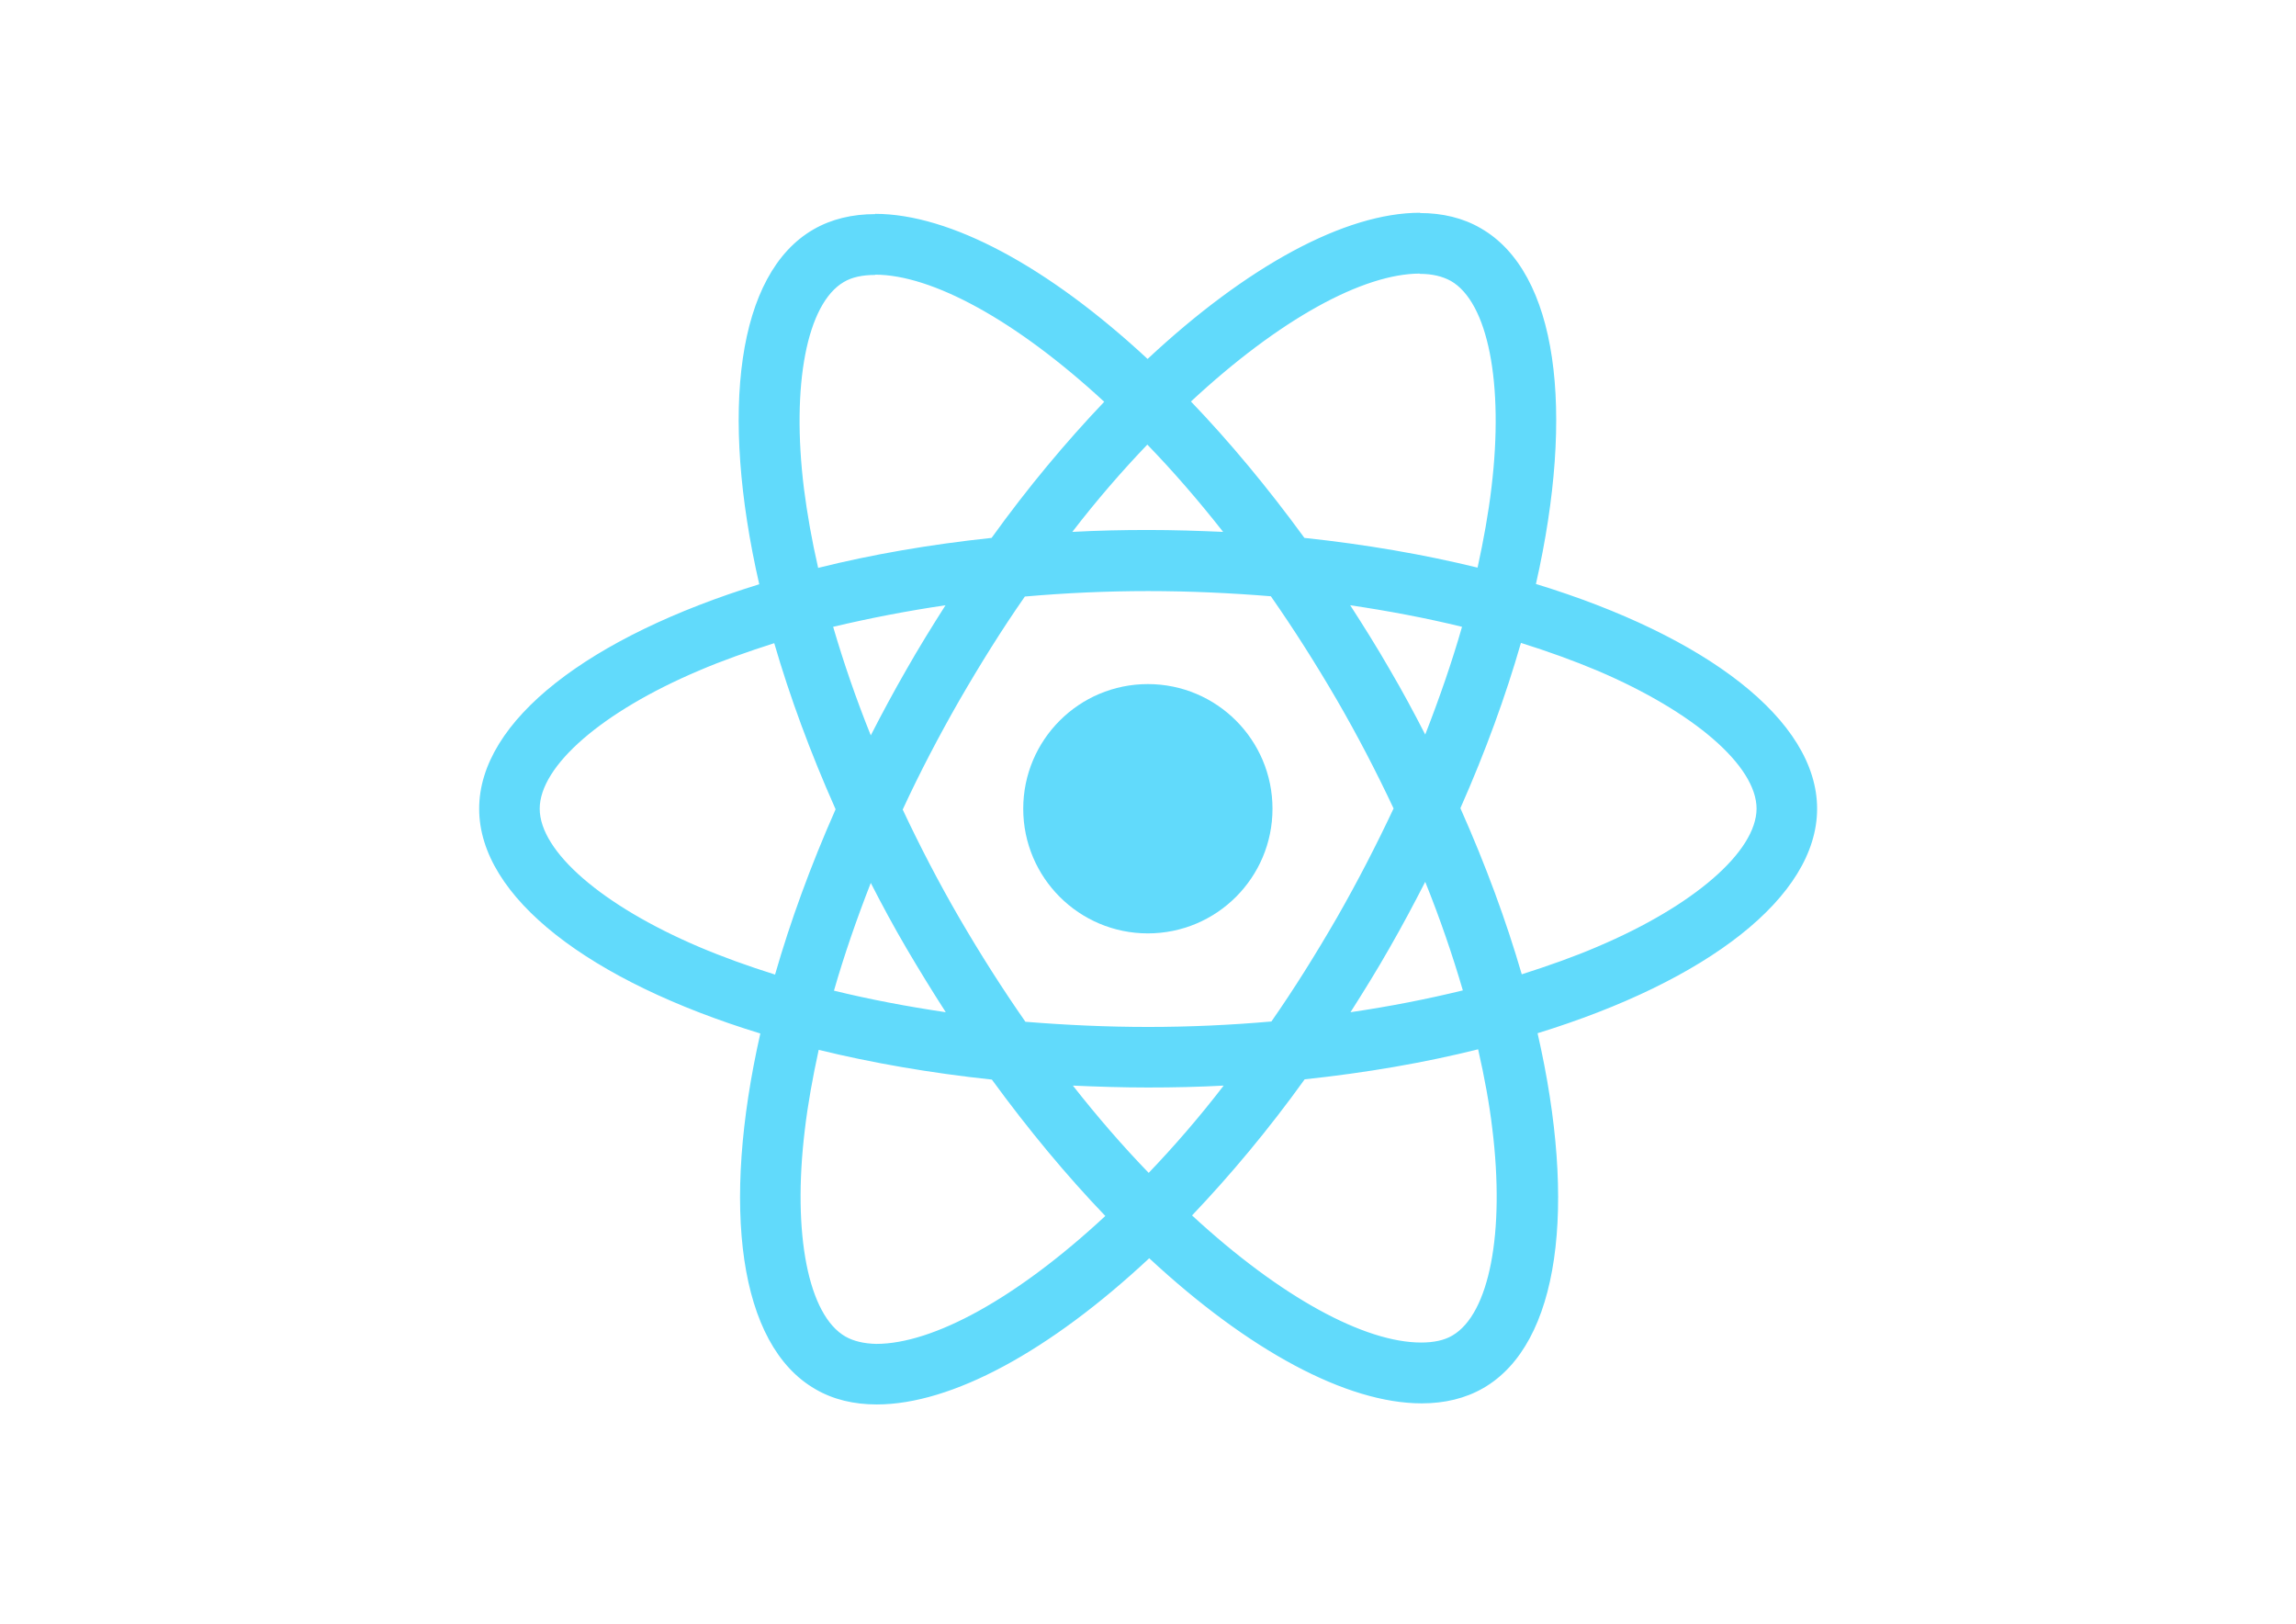
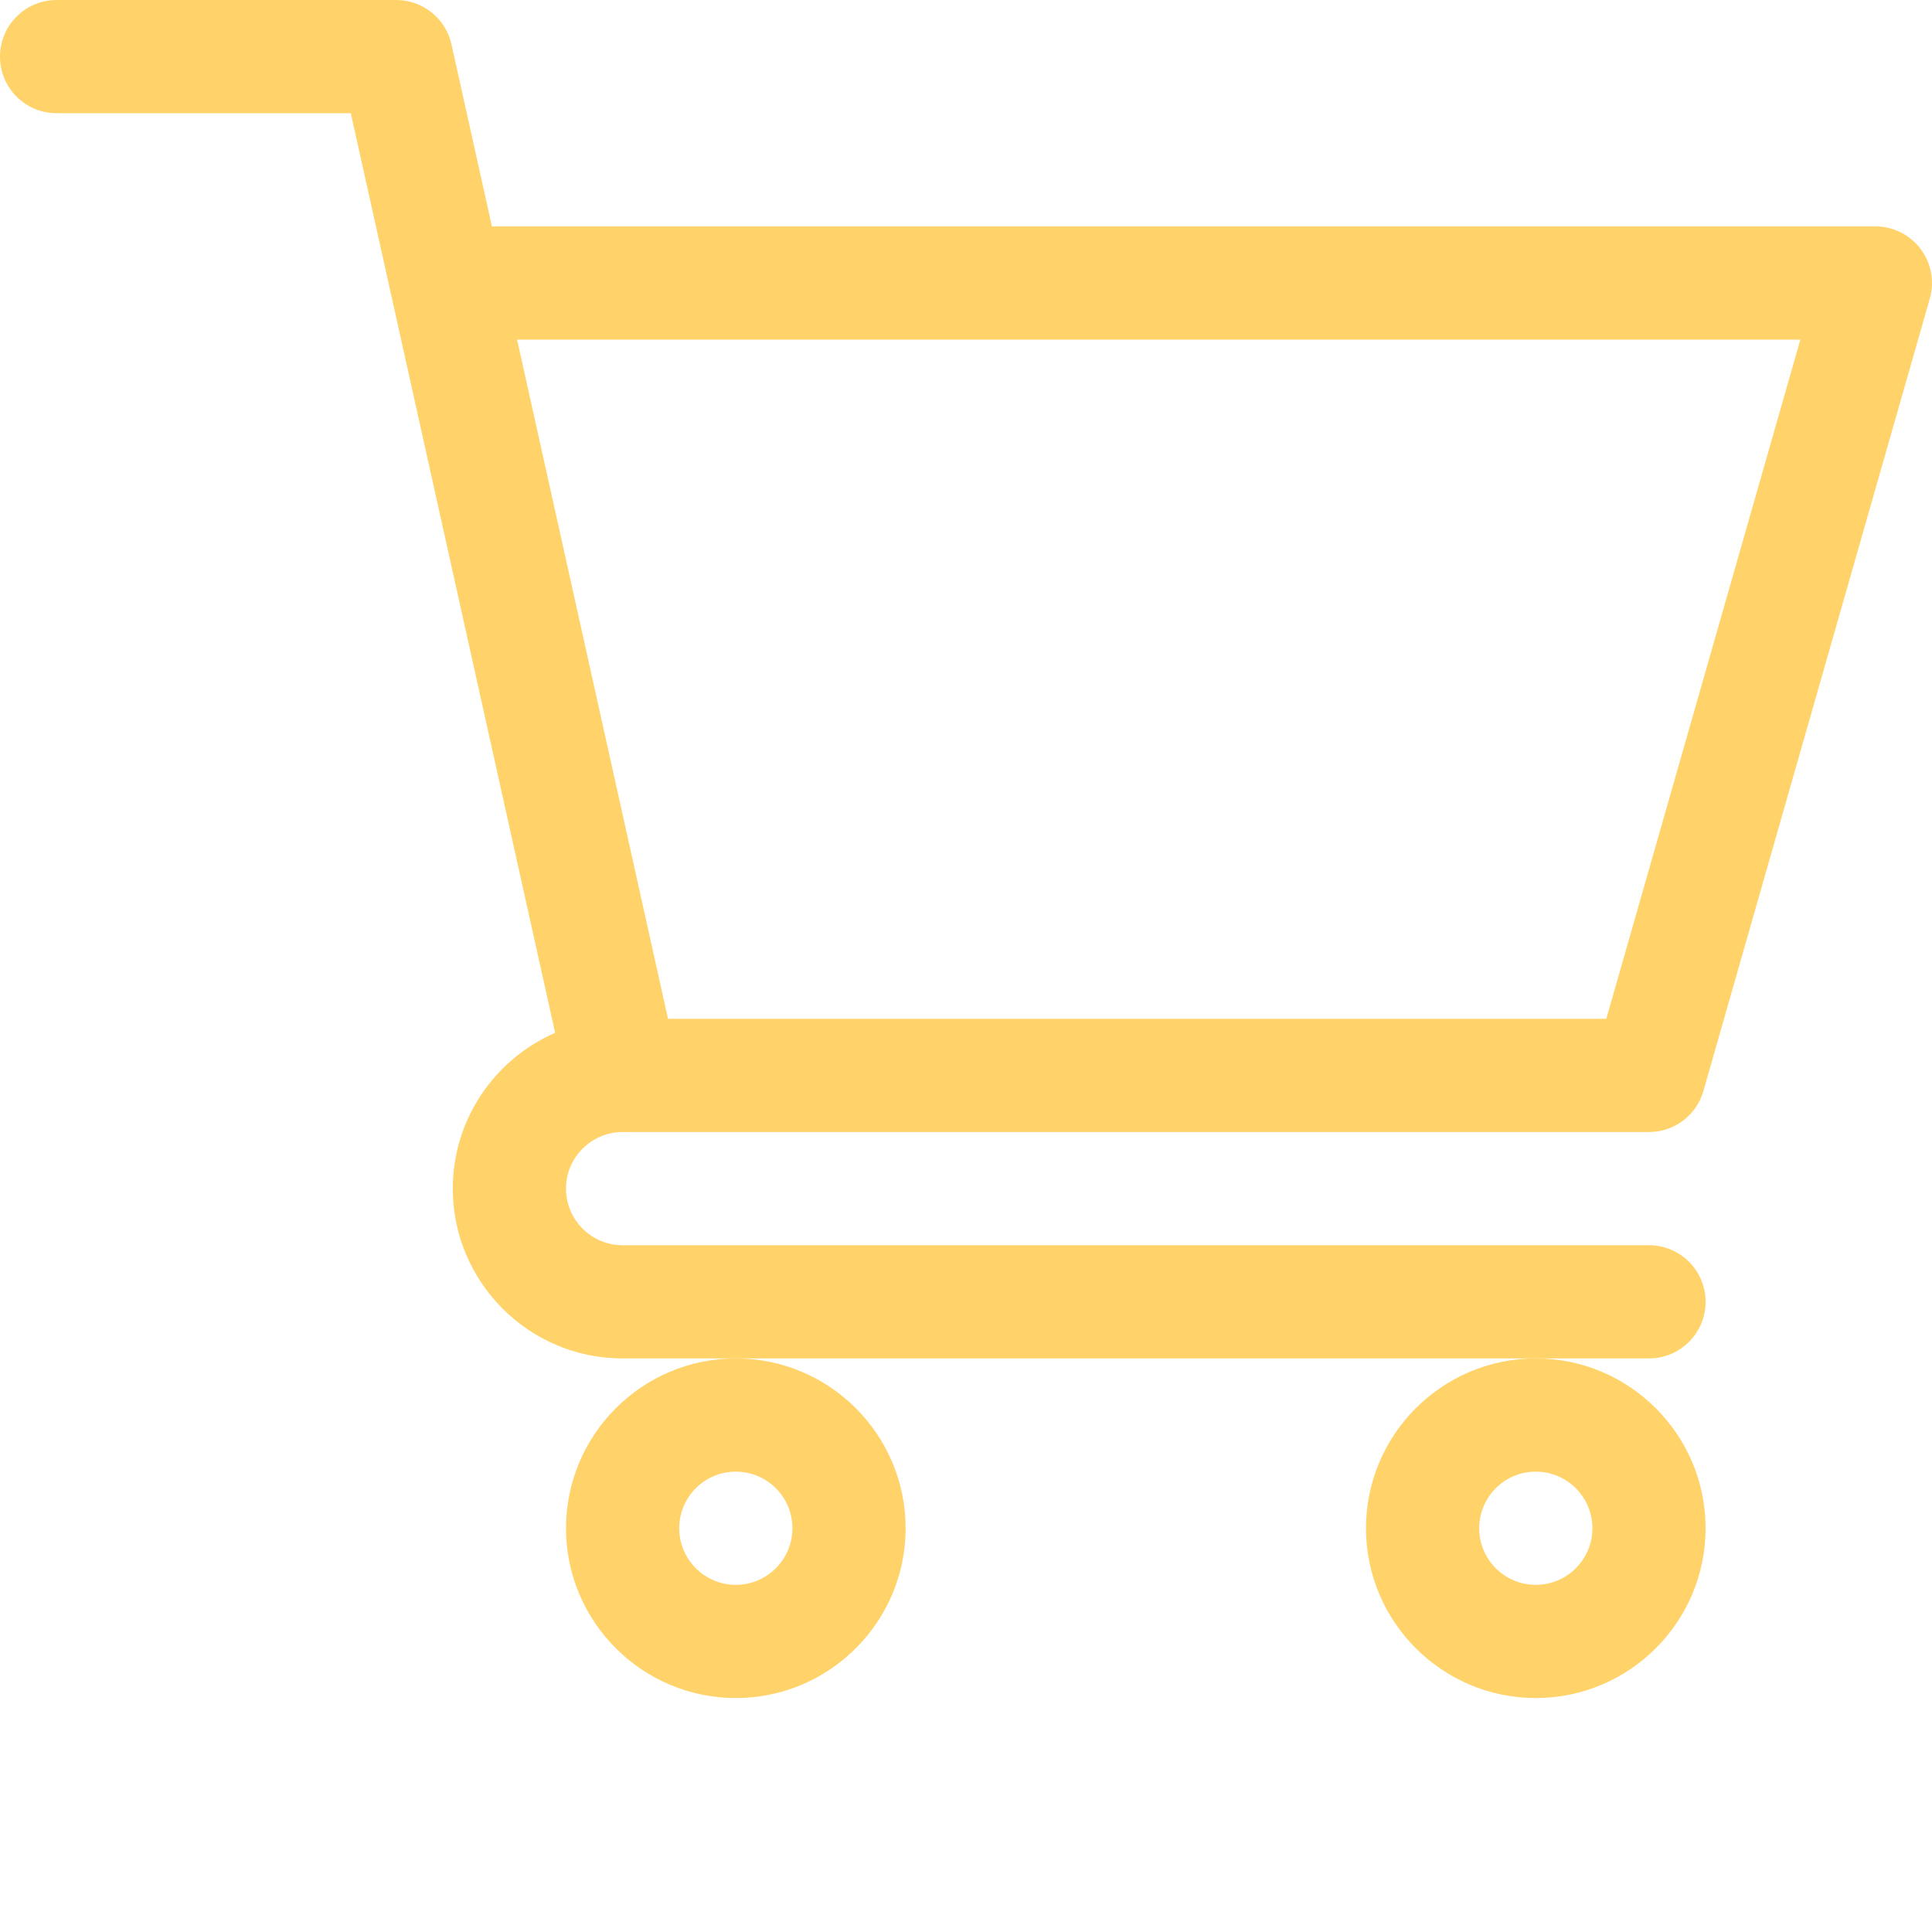
- <svg xmlns="http://www.w3.org/2000/svg" viewBox="0 0 841.9 595.3">
-   <g fill="#61DAFB">
-     <path d="M666.3 296.5c0-32.5-40.7-63.3-103.1-82.4 14.4-63.6 8-114.2-20.2-130.4-6.5-3.8-14.1-5.6-22.4-5.6v22.3c4.6 0 8.3.9 11.4 2.6 13.6 7.8 19.5 37.5 14.9 75.7-1.1 9.4-2.9 19.3-5.1 29.4-19.6-4.8-41-8.5-63.5-10.9-13.5-18.5-27.5-35.3-41.6-50 32.6-30.3 63.2-46.9 84-46.9V78c-27.5 0-63.5 19.6-99.9 53.6-36.4-33.8-72.4-53.2-99.9-53.2v22.3c20.7 0 51.4 16.5 84 46.6-14 14.7-28 31.4-41.3 49.9-22.6 2.4-44 6.1-63.6 11-2.3-10-4-19.7-5.2-29-4.7-38.2 1.1-67.9 14.6-75.8 3-1.8 6.9-2.6 11.5-2.6V78.5c-8.4 0-16 1.8-22.6 5.6-28.1 16.2-34.4 66.7-19.9 130.1-62.2 19.2-102.7 49.9-102.7 82.3 0 32.5 40.7 63.3 103.1 82.4-14.4 63.6-8 114.2 20.2 130.4 6.5 3.8 14.1 5.6 22.5 5.6 27.5 0 63.5-19.6 99.9-53.6 36.4 33.8 72.4 53.2 99.9 53.2 8.4 0 16-1.8 22.6-5.6 28.1-16.2 34.4-66.7 19.9-130.1 62-19.1 102.5-49.9 102.5-82.3zm-130.2-66.7c-3.7 12.9-8.3 26.2-13.5 39.5-4.1-8-8.4-16-13.1-24-4.6-8-9.5-15.8-14.4-23.4 14.2 2.1 27.9 4.7 41 7.9zm-45.8 106.5c-7.8 13.5-15.8 26.3-24.1 38.2-14.9 1.3-30 2-45.2 2-15.1 0-30.2-.7-45-1.9-8.3-11.9-16.4-24.6-24.2-38-7.6-13.1-14.5-26.4-20.8-39.8 6.2-13.4 13.2-26.8 20.7-39.9 7.8-13.5 15.8-26.3 24.1-38.2 14.9-1.3 30-2 45.2-2 15.1 0 30.2.7 45 1.9 8.3 11.9 16.4 24.6 24.2 38 7.6 13.1 14.5 26.4 20.8 39.8-6.3 13.4-13.2 26.8-20.7 39.9zm32.3-13c5.4 13.4 10 26.8 13.8 39.8-13.1 3.2-26.9 5.9-41.2 8 4.9-7.7 9.8-15.6 14.4-23.7 4.6-8 8.9-16.1 13-24.1zM421.2 430c-9.3-9.6-18.6-20.3-27.8-32 9 .4 18.2.7 27.5.7 9.4 0 18.7-.2 27.8-.7-9 11.7-18.3 22.4-27.5 32zm-74.4-58.9c-14.2-2.1-27.9-4.7-41-7.9 3.7-12.9 8.3-26.2 13.5-39.5 4.1 8 8.4 16 13.1 24 4.7 8 9.5 15.8 14.4 23.4zM420.7 163c9.3 9.6 18.6 20.3 27.8 32-9-.4-18.2-.7-27.5-.7-9.4 0-18.7.2-27.8.7 9-11.7 18.3-22.4 27.5-32zm-74 58.9c-4.9 7.7-9.8 15.6-14.4 23.7-4.6 8-8.9 16-13 24-5.4-13.4-10-26.8-13.8-39.8 13.1-3.1 26.9-5.8 41.2-7.9zm-90.5 125.2c-35.4-15.1-58.3-34.9-58.3-50.6 0-15.7 22.9-35.6 58.3-50.6 8.6-3.7 18-7 27.7-10.1 5.7 19.6 13.2 40 22.5 60.9-9.2 20.8-16.6 41.1-22.2 60.6-9.9-3.1-19.3-6.5-28-10.2zM310 490c-13.6-7.8-19.5-37.5-14.9-75.7 1.1-9.4 2.9-19.3 5.1-29.4 19.6 4.8 41 8.5 63.5 10.9 13.5 18.5 27.5 35.3 41.6 50-32.6 30.3-63.2 46.9-84 46.9-4.5-.1-8.3-1-11.3-2.7zm237.2-76.2c4.7 38.2-1.1 67.9-14.6 75.8-3 1.8-6.9 2.6-11.5 2.6-20.7 0-51.4-16.5-84-46.6 14-14.7 28-31.4 41.3-49.9 22.6-2.4 44-6.1 63.6-11 2.3 10.1 4.1 19.8 5.2 29.1zm38.5-66.7c-8.6 3.7-18 7-27.7 10.1-5.7-19.6-13.2-40-22.5-60.9 9.2-20.8 16.6-41.1 22.2-60.6 9.9 3.1 19.3 6.5 28.1 10.2 35.4 15.1 58.3 34.9 58.3 50.6-.1 15.7-23 35.6-58.4 50.6zM320.8 78.4z" />
-     <circle cx="420.9" cy="296.5" r="45.7" />
-     <path d="M520.5 78.1z" />
+ <svg xmlns="http://www.w3.org/2000/svg" version="1.1" width="512" height="512" x="0" y="0" viewBox="0 0 512 512" style="enable-background:new 0 0 512 512" xml:space="preserve" class="">
+   <g>
+     <path d="m164.961 300.004h.023c.02 0 .039-.004.059-.004h271.957c6.695 0 12.582-4.441 14.422-10.879l60-210c1.293-4.527.387-9.395-2.445-13.152-2.836-3.758-7.27-5.969-11.977-5.969h-366.633l-10.723-48.254c-1.527-6.863-7.613-11.746-14.645-11.746h-90c-8.285 0-15 6.715-15 15s6.715 15 15 15h77.969c1.898 8.551 51.312 230.918 54.156 243.711-15.941 6.93-27.125 22.824-27.125 41.289 0 24.812 20.188 45 45 45h272c8.285 0 15-6.715 15-15s-6.715-15-15-15h-272c-8.27 0-15-6.73-15-15 0-8.258 6.707-14.977 14.961-14.996zm312.152-210.004-51.43 180h-248.652l-40-180zm0 0" fill="#ffd369" data-original="#000000" style="" class="" />
+     <path d="m150 405c0 24.812 20.188 45 45 45s45-20.188 45-45-20.188-45-45-45-45 20.188-45 45zm45-15c8.27 0 15 6.73 15 15s-6.73 15-15 15-15-6.73-15-15 6.73-15 15-15zm0 0" fill="#ffd369" data-original="#000000" style="" class="" />
+     <path d="m362 405c0 24.812 20.188 45 45 45s45-20.188 45-45-20.188-45-45-45-45 20.188-45 45zm45-15c8.27 0 15 6.73 15 15s-6.73 15-15 15-15-6.73-15-15 6.73-15 15-15zm0 0" fill="#ffd369" data-original="#000000" style="" class="" />
  </g>
</svg>
